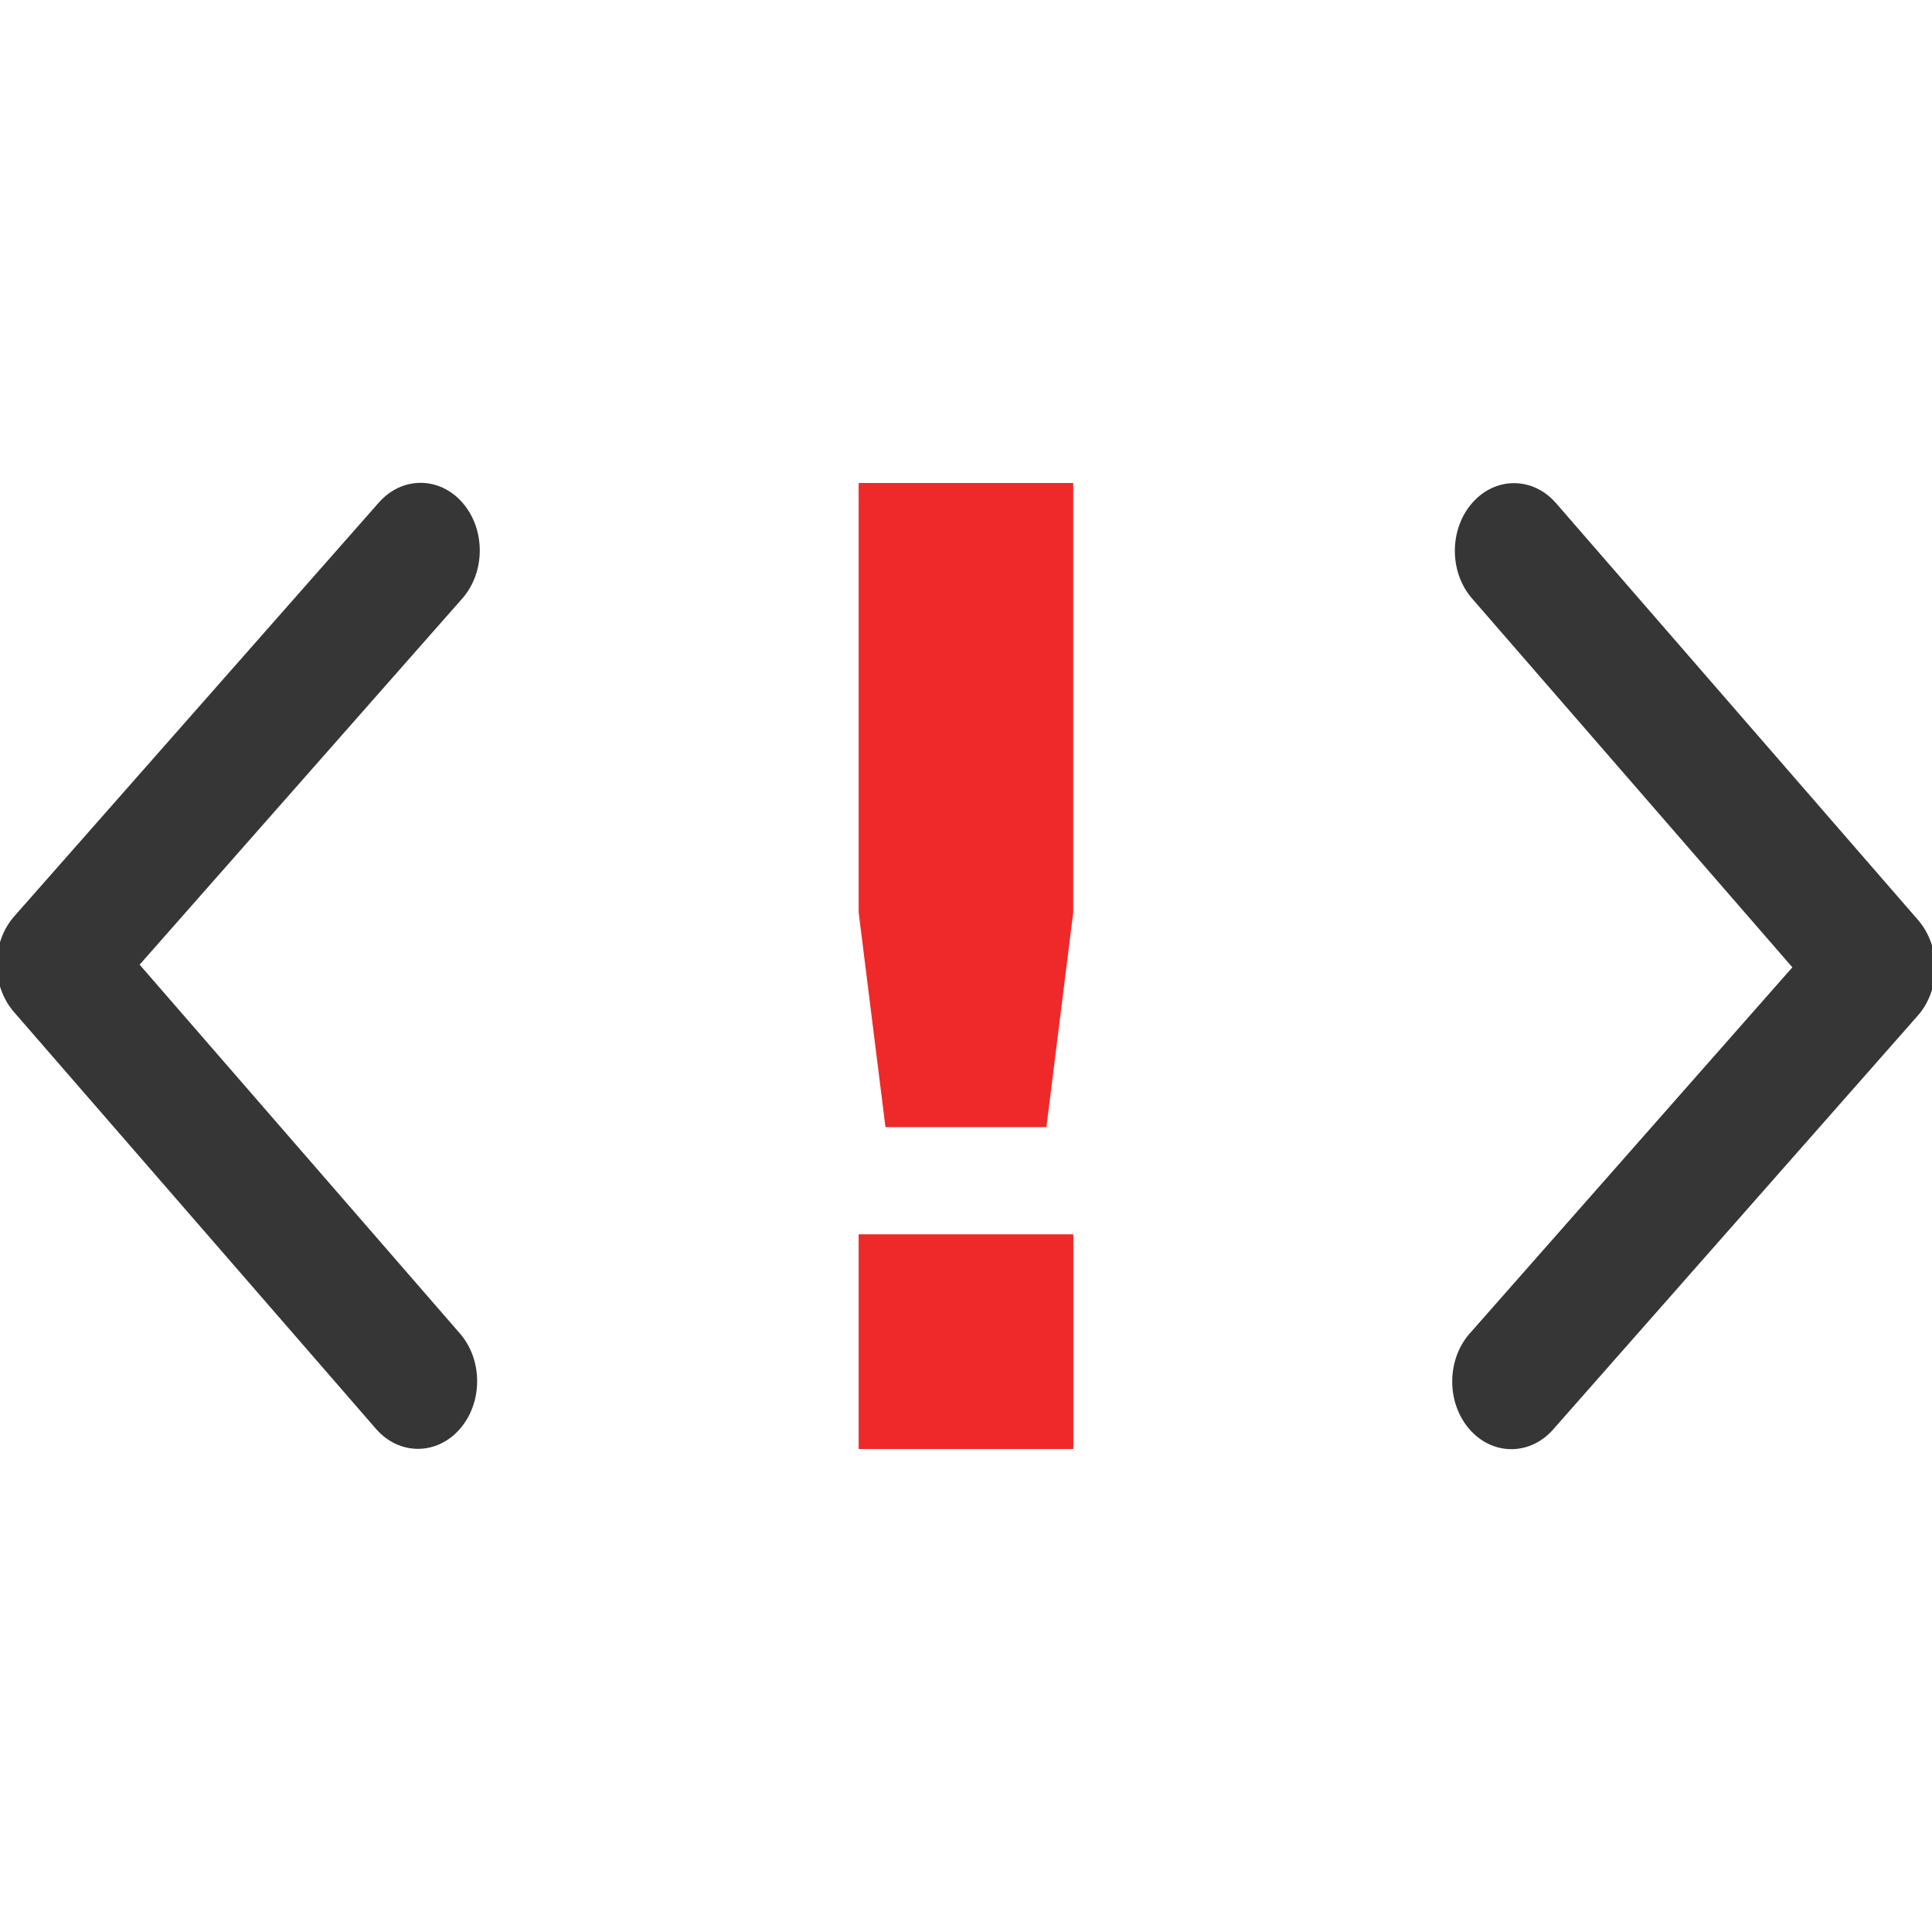
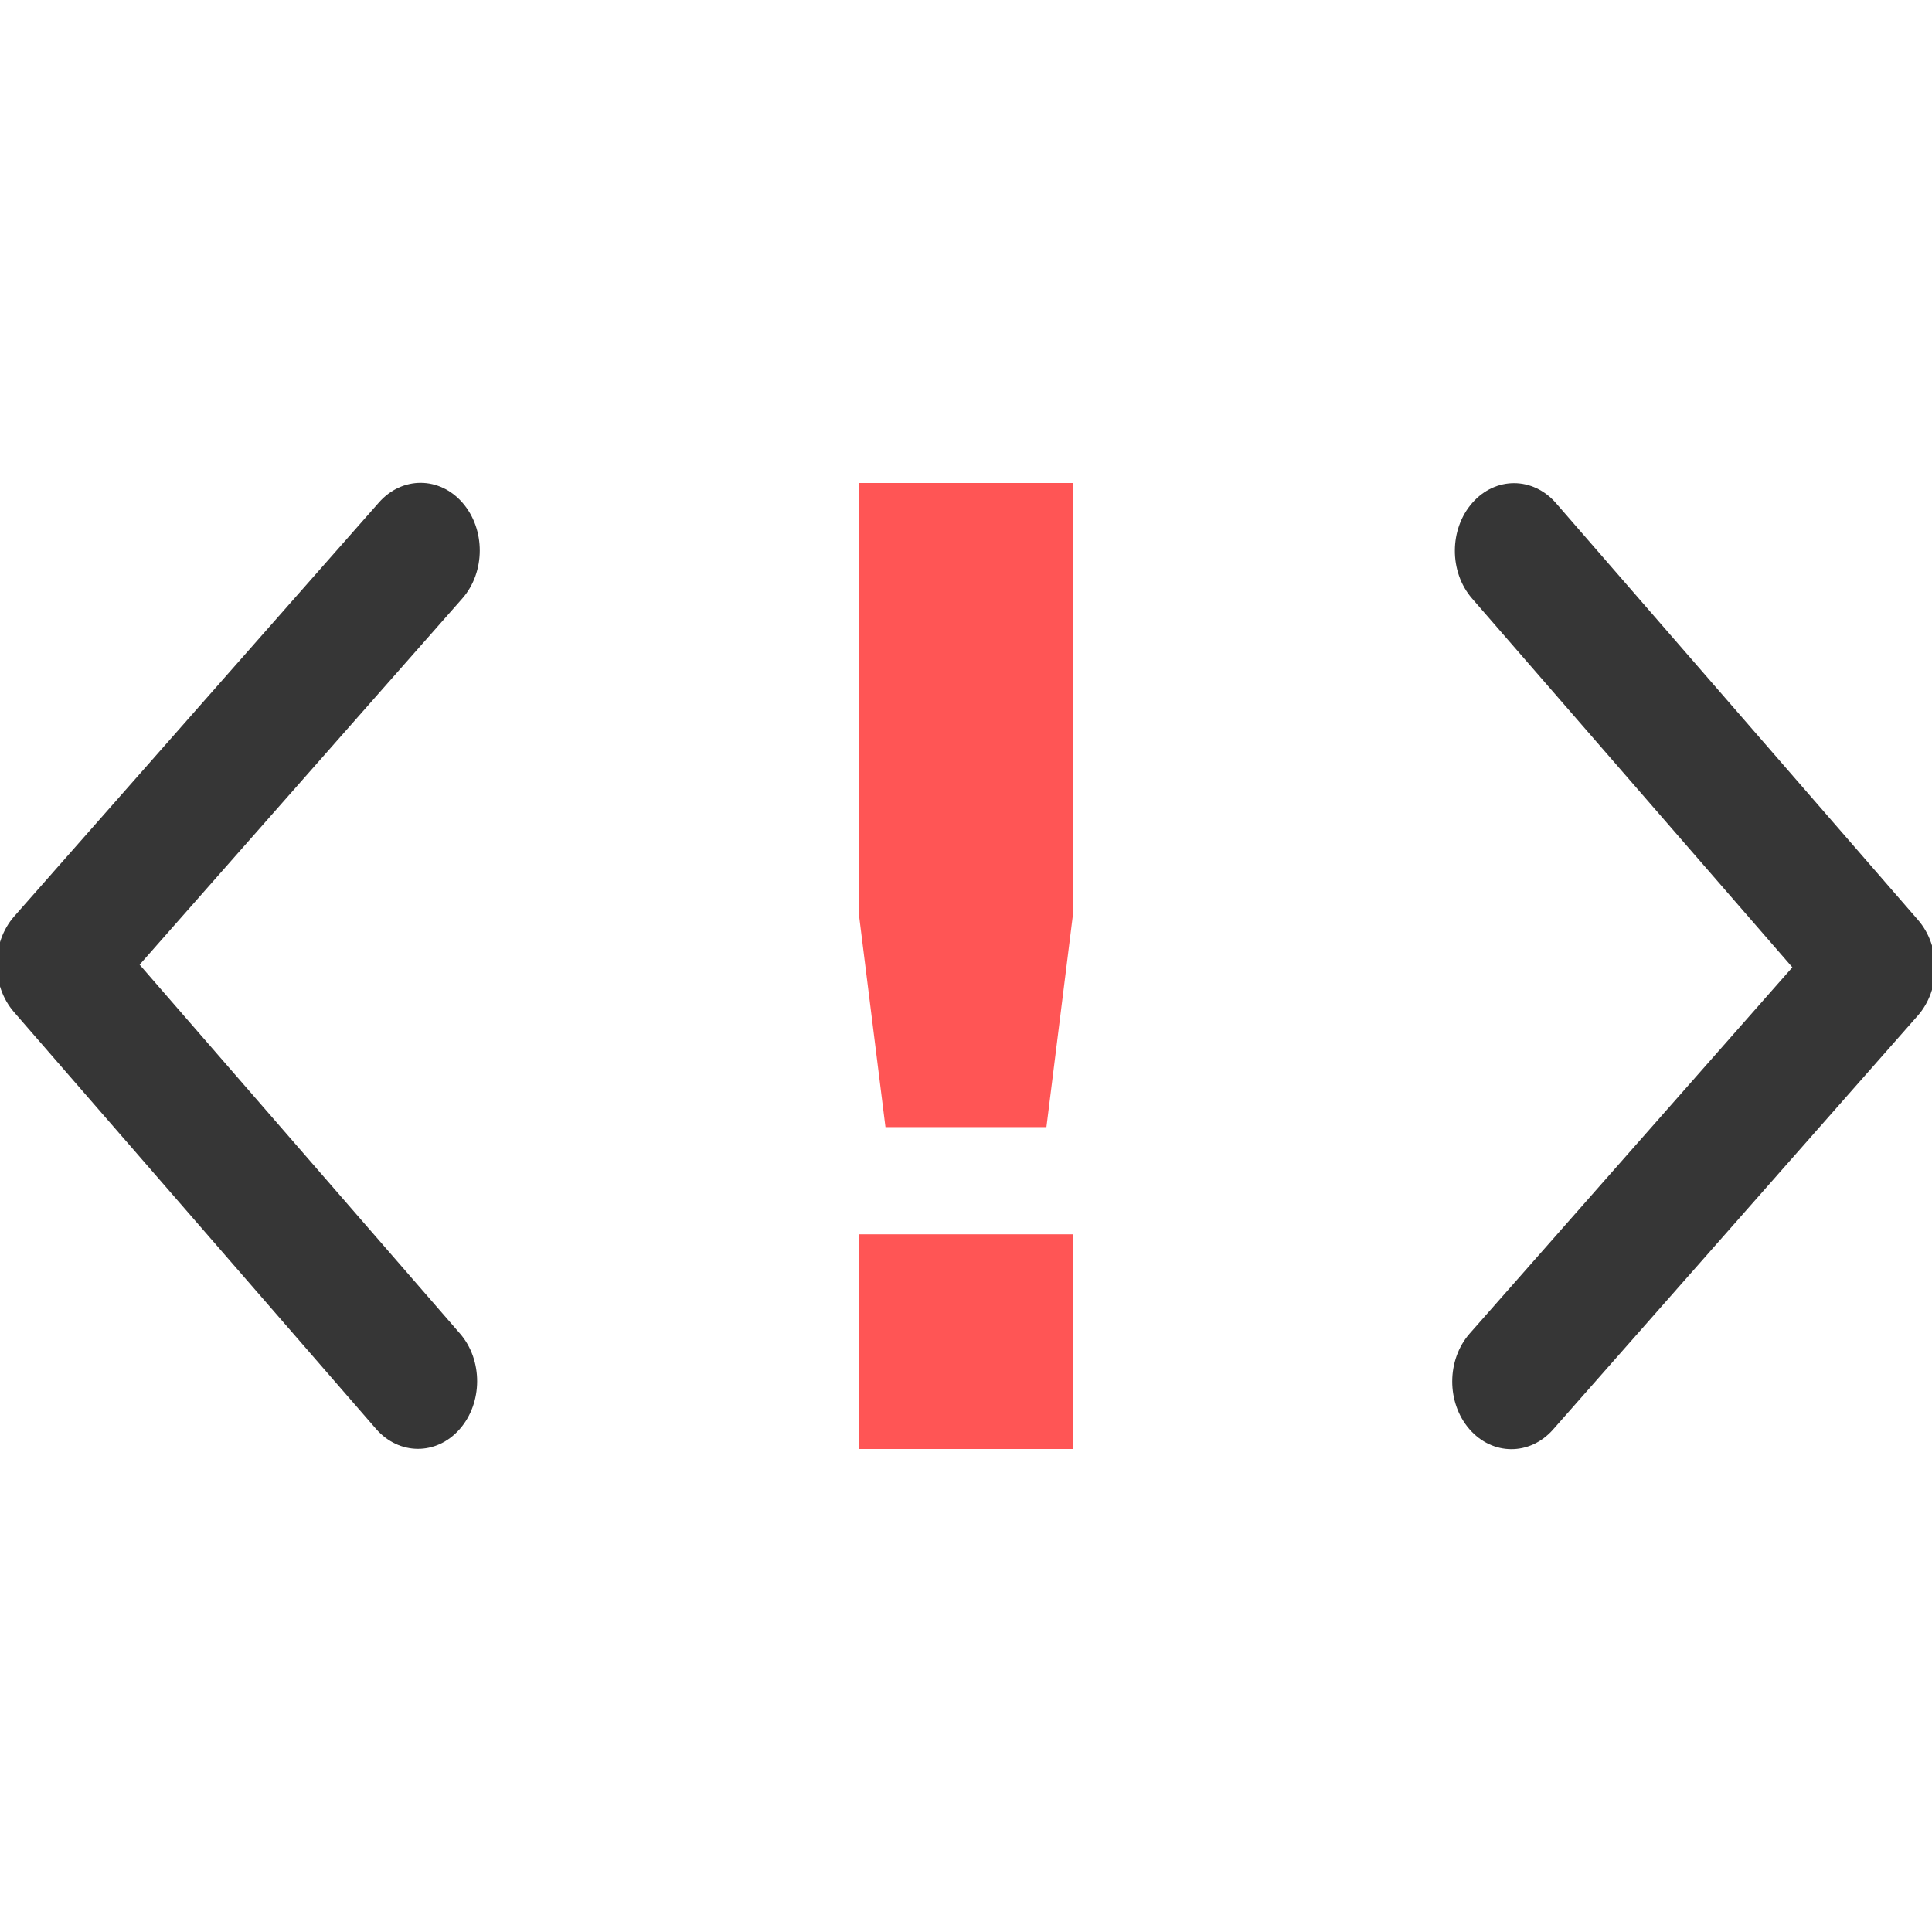
<svg xmlns="http://www.w3.org/2000/svg" width="16" height="16" version="1.1">
-   <path d="m7.111 4v3.556l0.222 1.778h1.333l0.222-1.778v-3.556zm0 6.222v1.778h1.778v-1.778z" color="#444444" fill="#ef2929" />
+   <path d="m7.111 4v3.556l0.222 1.778h1.333l0.222-1.778v-3.556zm0 6.222v1.778h1.778v-1.778z" color="#444444" fill="#f55" />
  <g transform="translate(0 2)" fill="#363636" stroke-width="1.5">
    <g transform="matrix(.43738 0 0 .5 -145.4 -266.68)">
      <g transform="matrix(0,-1.0825,-1.0825,0,1464.7,557.15)" fill="#363636" stroke-width="1.5">
        <g transform="matrix(.00011827 .032712 -.032712 .00011827 18.269 1034.4)" fill="#363636" stroke-width="1.5">
          <path d="m345.44 248.29-194.29 194.28c-12.359 12.365-32.397 12.365-44.75 0-12.354-12.354-12.354-32.391 0-44.744l171.91-171.91-171.91-171.9c-12.354-12.359-12.354-32.394 0-44.748 12.354-12.359 32.391-12.359 44.75 0l194.29 194.28c6.177 6.18 9.262 14.271 9.262 22.366 0 8.099-3.091 16.196-9.267 22.373z" fill="#363636" stroke-width="1.5" />
        </g>
      </g>
    </g>
    <g transform="matrix(-.43738 0 0 -.5 161.4 278.68)">
      <g transform="matrix(0,-1.0825,-1.0825,0,1464.7,557.15)" fill="#363636" stroke-width="1.5">
        <g transform="matrix(.00011827 .032712 -.032712 .00011827 18.269 1034.4)" fill="#363636" stroke-width="1.5">
          <path d="m345.44 248.29-194.29 194.28c-12.359 12.365-32.397 12.365-44.75 0-12.354-12.354-12.354-32.391 0-44.744l171.91-171.91-171.91-171.9c-12.354-12.359-12.354-32.394 0-44.748 12.354-12.359 32.391-12.359 44.75 0l194.29 194.28c6.177 6.18 9.262 14.271 9.262 22.366 0 8.099-3.091 16.196-9.267 22.373z" fill="#363636" stroke-width="1.5" />
        </g>
      </g>
    </g>
  </g>
</svg>
